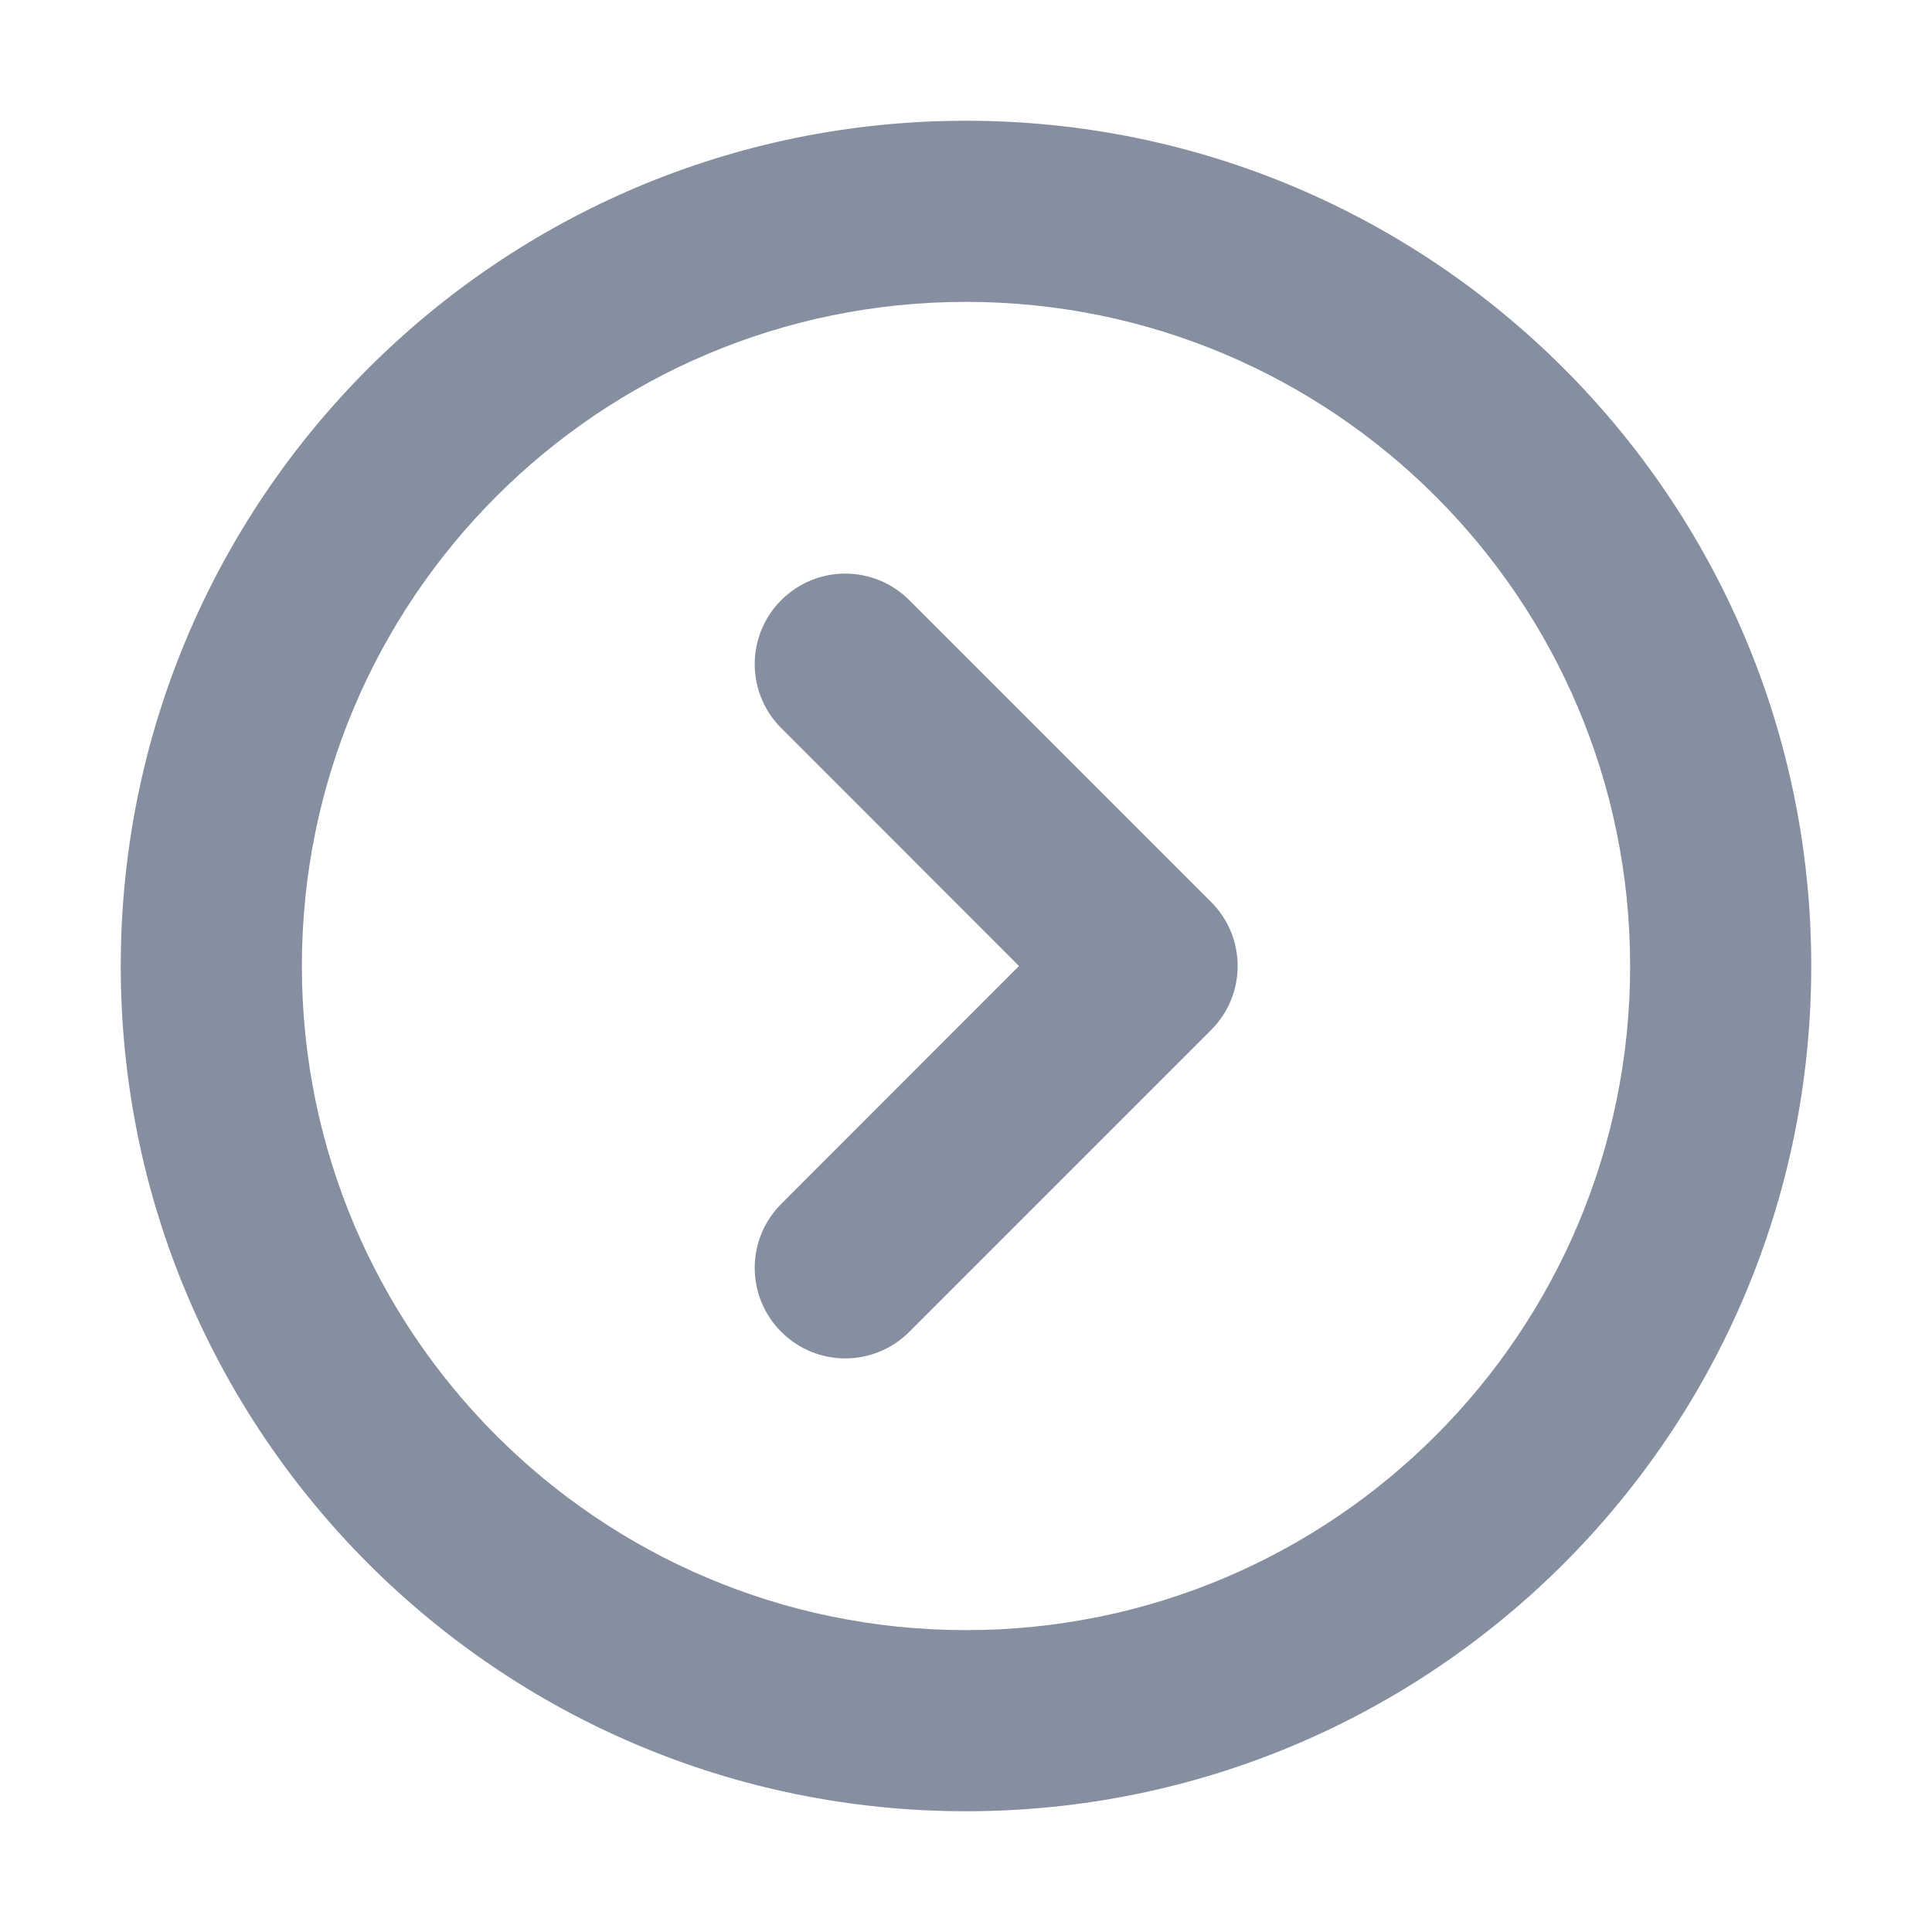
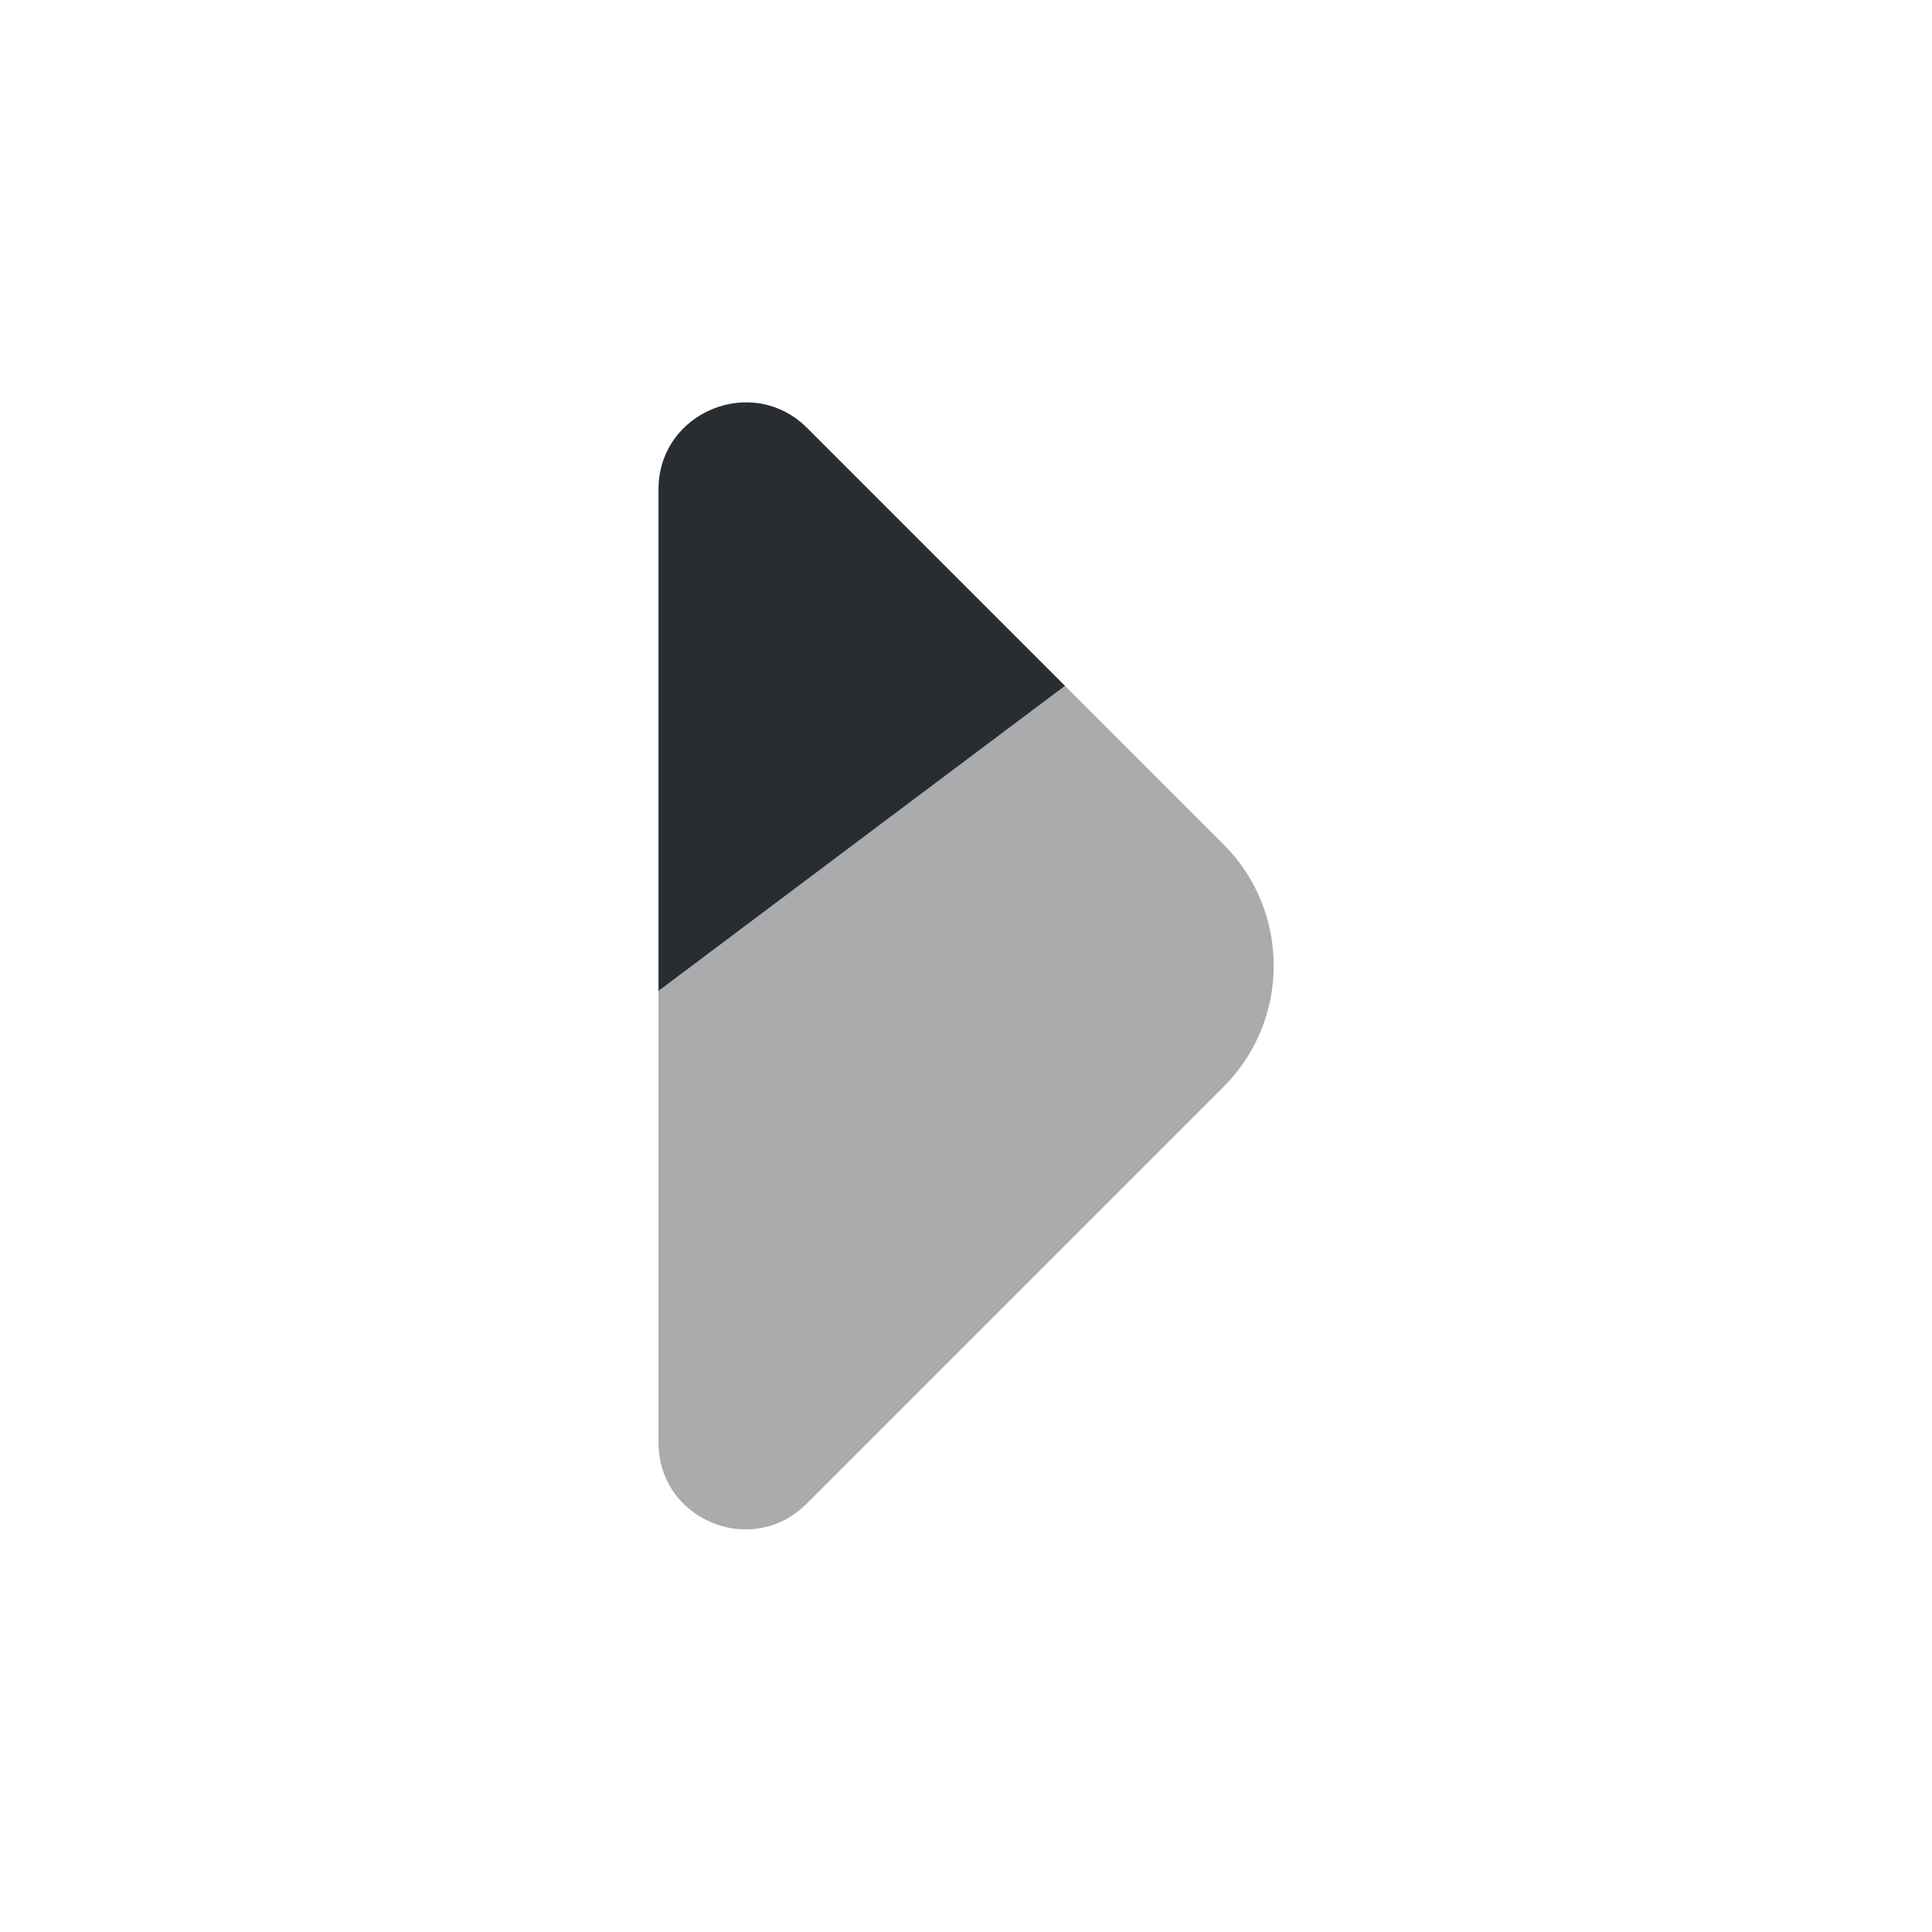
- <svg xmlns="http://www.w3.org/2000/svg" width="16" height="16" viewBox="0 0 16 16" fill="none">
-   <path d="M6.47 9.97C6.177 10.263 6.177 10.737 6.47 11.03C6.763 11.323 7.237 11.323 7.53 11.03L10.03 8.53C10.323 8.237 10.323 7.763 10.03 7.47L7.53 4.97C7.237 4.677 6.763 4.677 6.47 4.97C6.177 5.263 6.177 5.737 6.47 6.03L8.439 8L6.47 9.97Z" fill="#868FA0" />
-   <path fill-rule="evenodd" clip-rule="evenodd" d="M8 1C11.866 1 15 4.134 15 8C15 11.866 11.866 15 8 15C4.134 15 1 11.866 1 8C1 4.134 4.134 1 8 1ZM8 2.5C11.038 2.5 13.5 4.962 13.5 8C13.5 11.038 11.038 13.5 8 13.5C4.962 13.5 2.5 11.038 2.5 8C2.5 4.962 4.962 2.5 8 2.5Z" fill="#868FA0" />
+ <svg xmlns="http://www.w3.org/2000/svg" width="800px" height="800px" viewBox="0 0 24 24" fill="none">
+   <path opacity="0.4" d="M13.23 8.52L8.18 12.31V17.92C8.18 18.88 9.34 19.36 10.02 18.68L15.2 13.5C16.03 12.67 16.03 11.32 15.2 10.49L13.23 8.52Z" fill="#292D32" />
+   <path d="M8.18 6.08V12.31L13.23 8.52L10.02 5.31C9.34 4.64 8.18 5.12 8.18 6.08Z" fill="#292D32" />
</svg>
